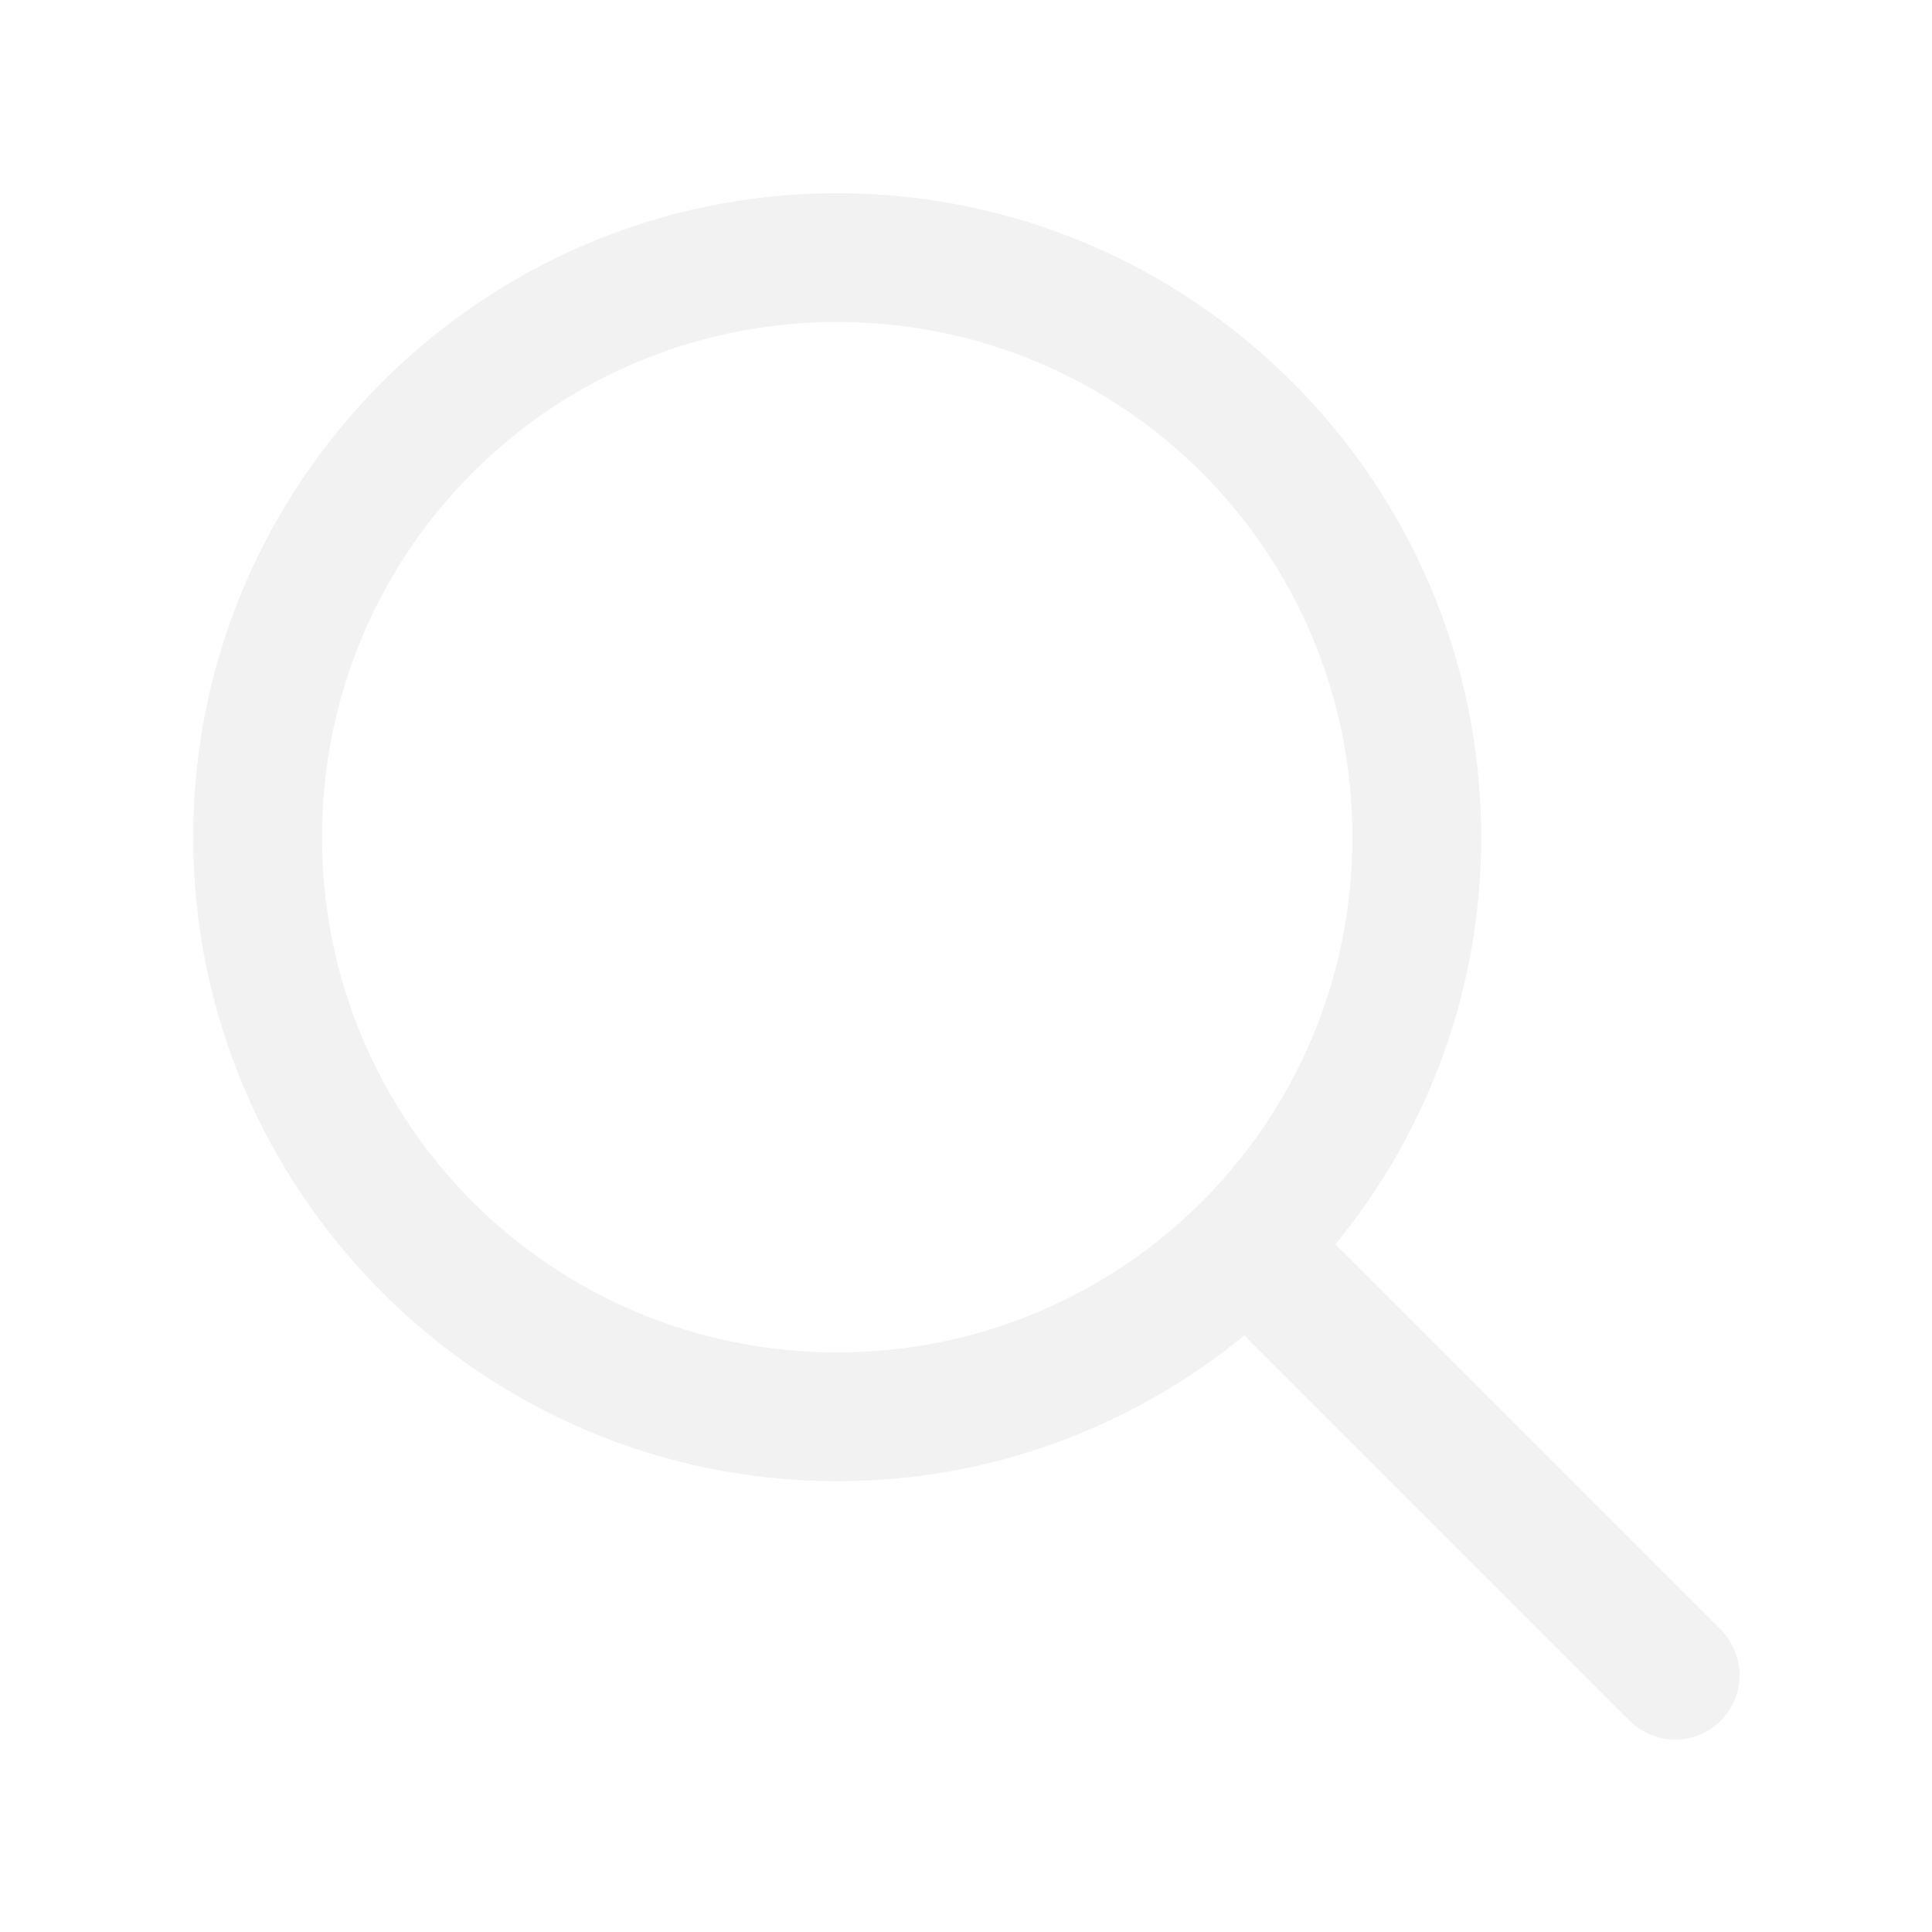
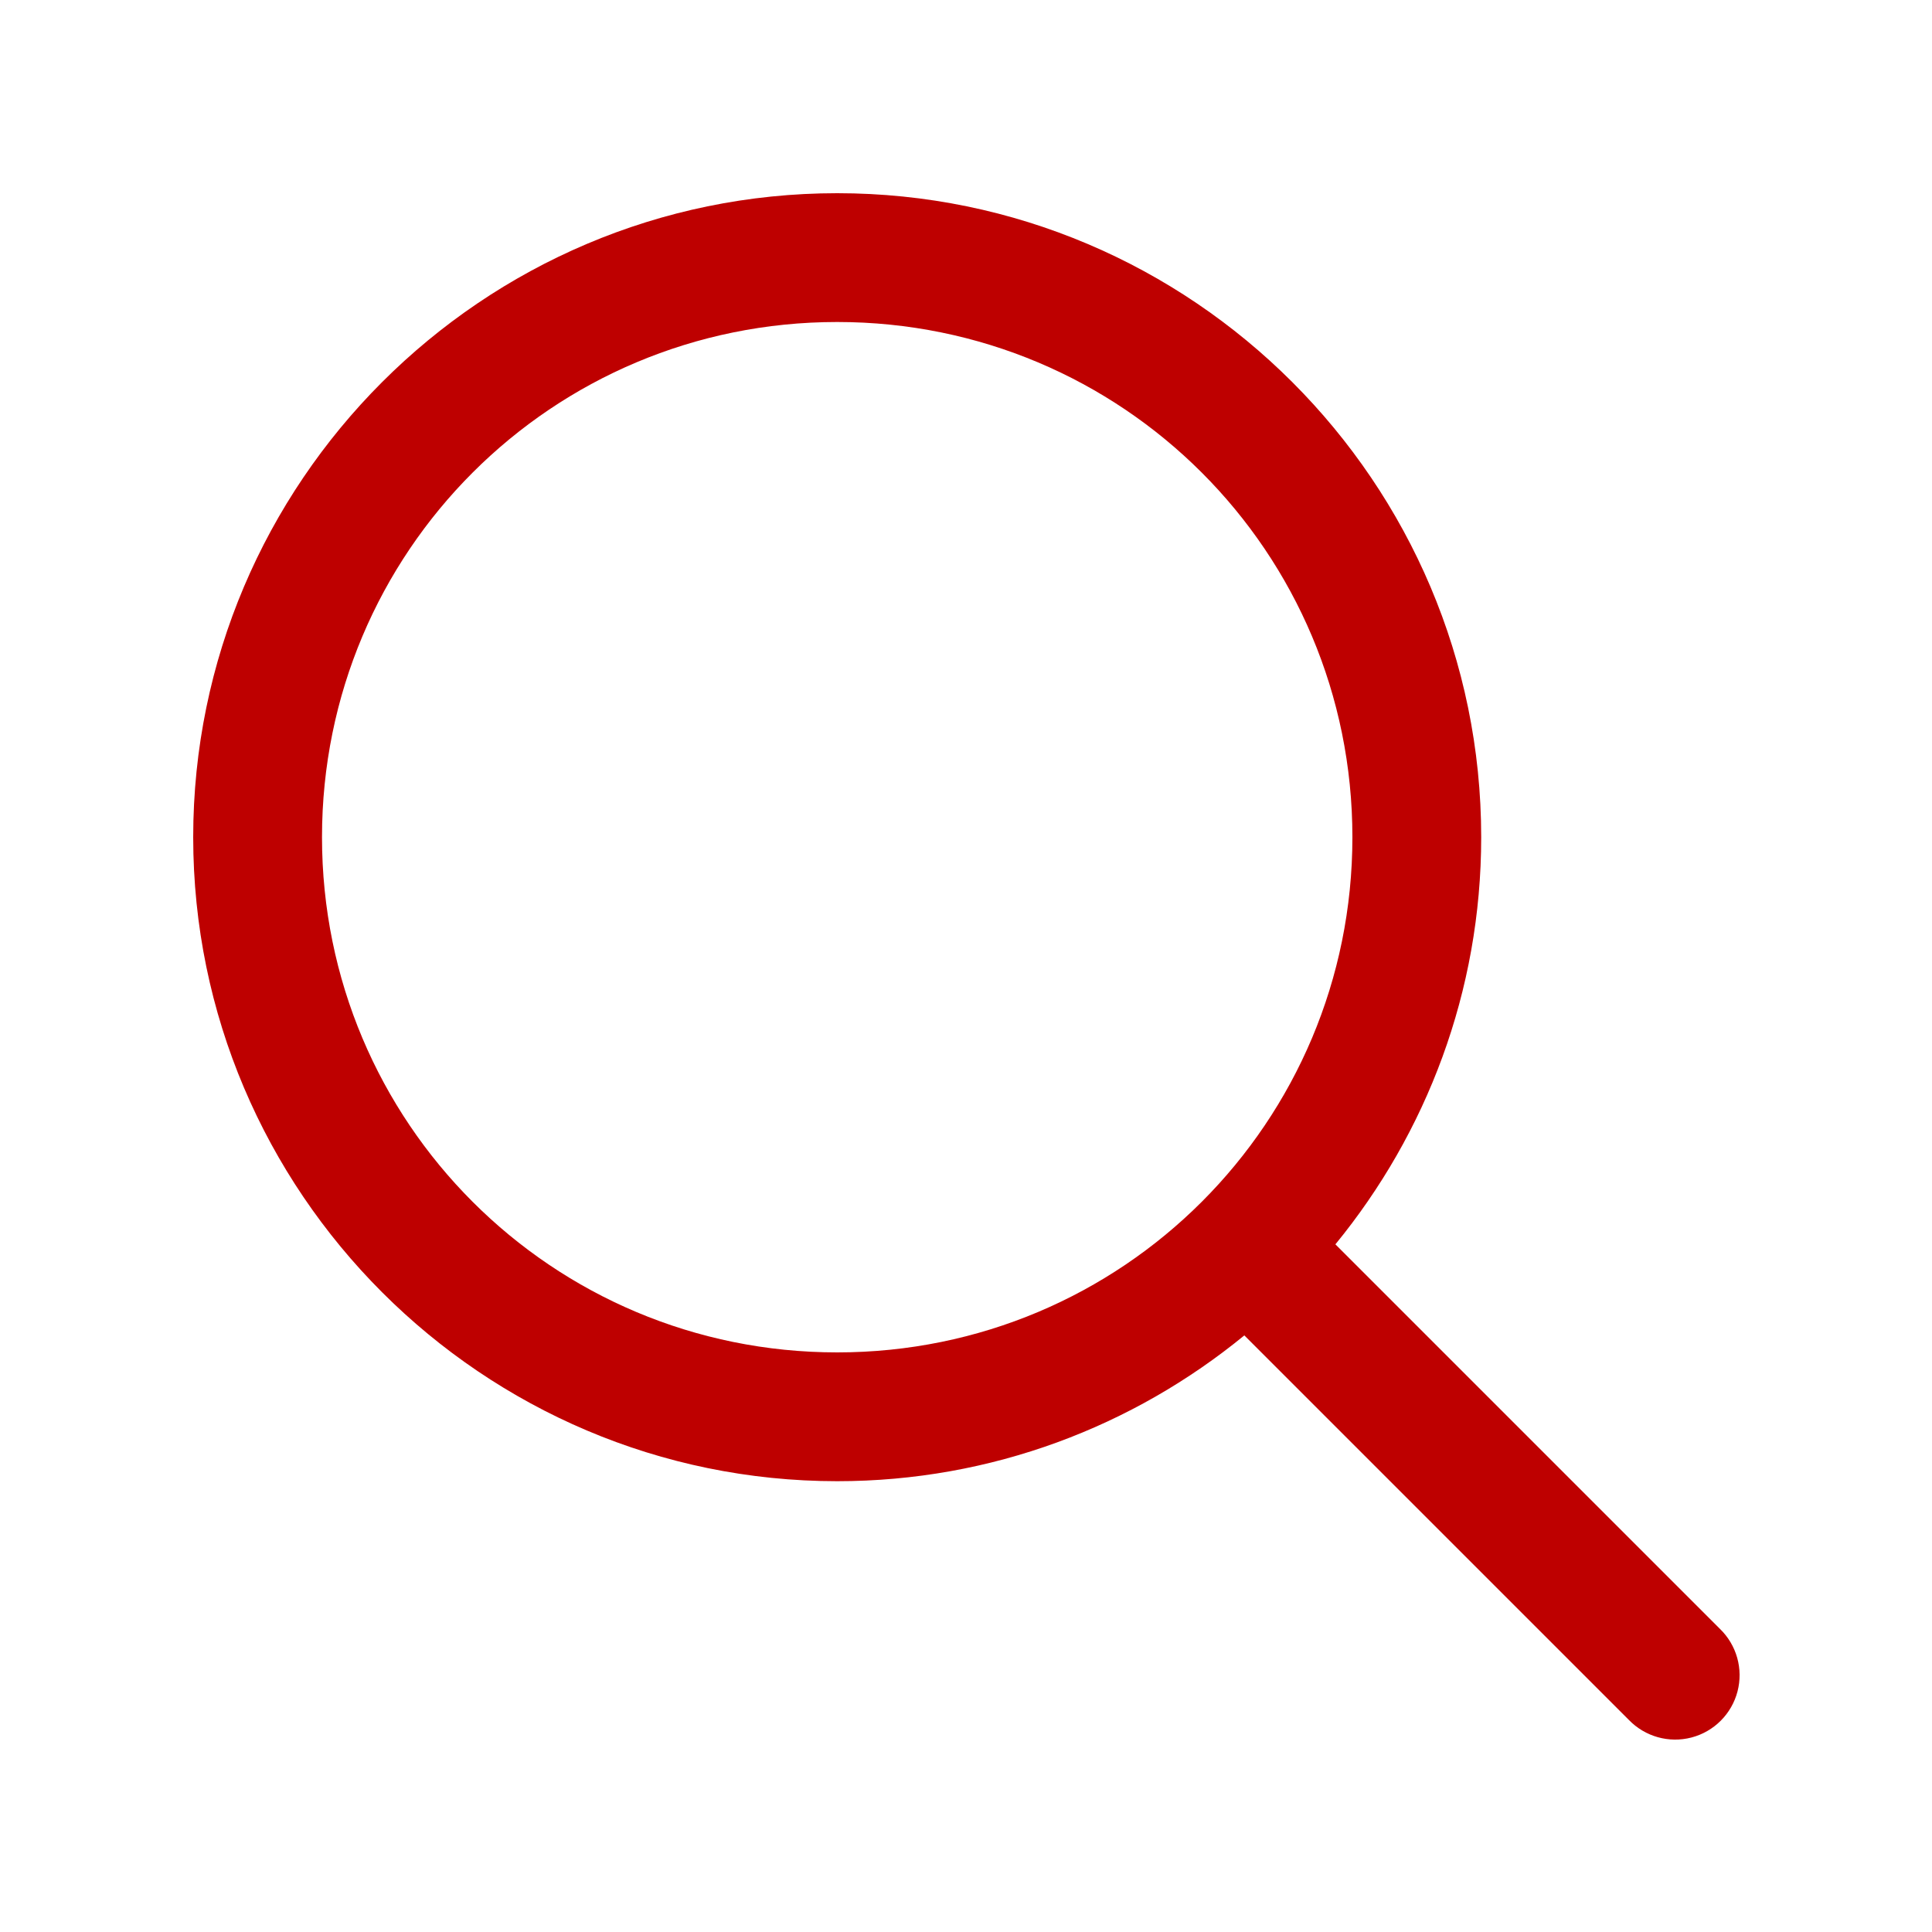
<svg xmlns="http://www.w3.org/2000/svg" viewBox="0 0 30 30" width="30px" height="30px" version="1.1" id="svg222">
  <defs id="defs226" />
-   <path d="M 13 3 C 7.489 3 3 7.489 3 13 C 3 18.511 7.489 23 13 23 C 15.397 23 17.597 22.149 19.322 20.736 L 25.293 26.707 A 1 1 0 1 0 26.707 25.293 L 20.736 19.322 C 22.149 17.597 23 15.397 23 13 C 23 7.489 18.511 3 13 3 z M 13 5 C 17.43 5 21 8.57 21 13 C 21 17.43 17.43 21 13 21 C 8.57 21 5 17.43 5 13 C 5 8.57 8.57 5 13 5 z" id="path220" style="fill:#f2f2f2" />
+   <path d="M 13 3 C 7.489 3 3 7.489 3 13 C 3 18.511 7.489 23 13 23 C 15.397 23 17.597 22.149 19.322 20.736 L 25.293 26.707 A 1 1 0 1 0 26.707 25.293 L 20.736 19.322 C 22.149 17.597 23 15.397 23 13 C 23 7.489 18.511 3 13 3 z M 13 5 C 17.43 5 21 8.57 21 13 C 21 17.43 17.43 21 13 21 C 8.57 21 5 17.43 5 13 C 5 8.57 8.57 5 13 5 z" id="path220" style="fill:#be0000;fill-opacity:1" />
</svg>
